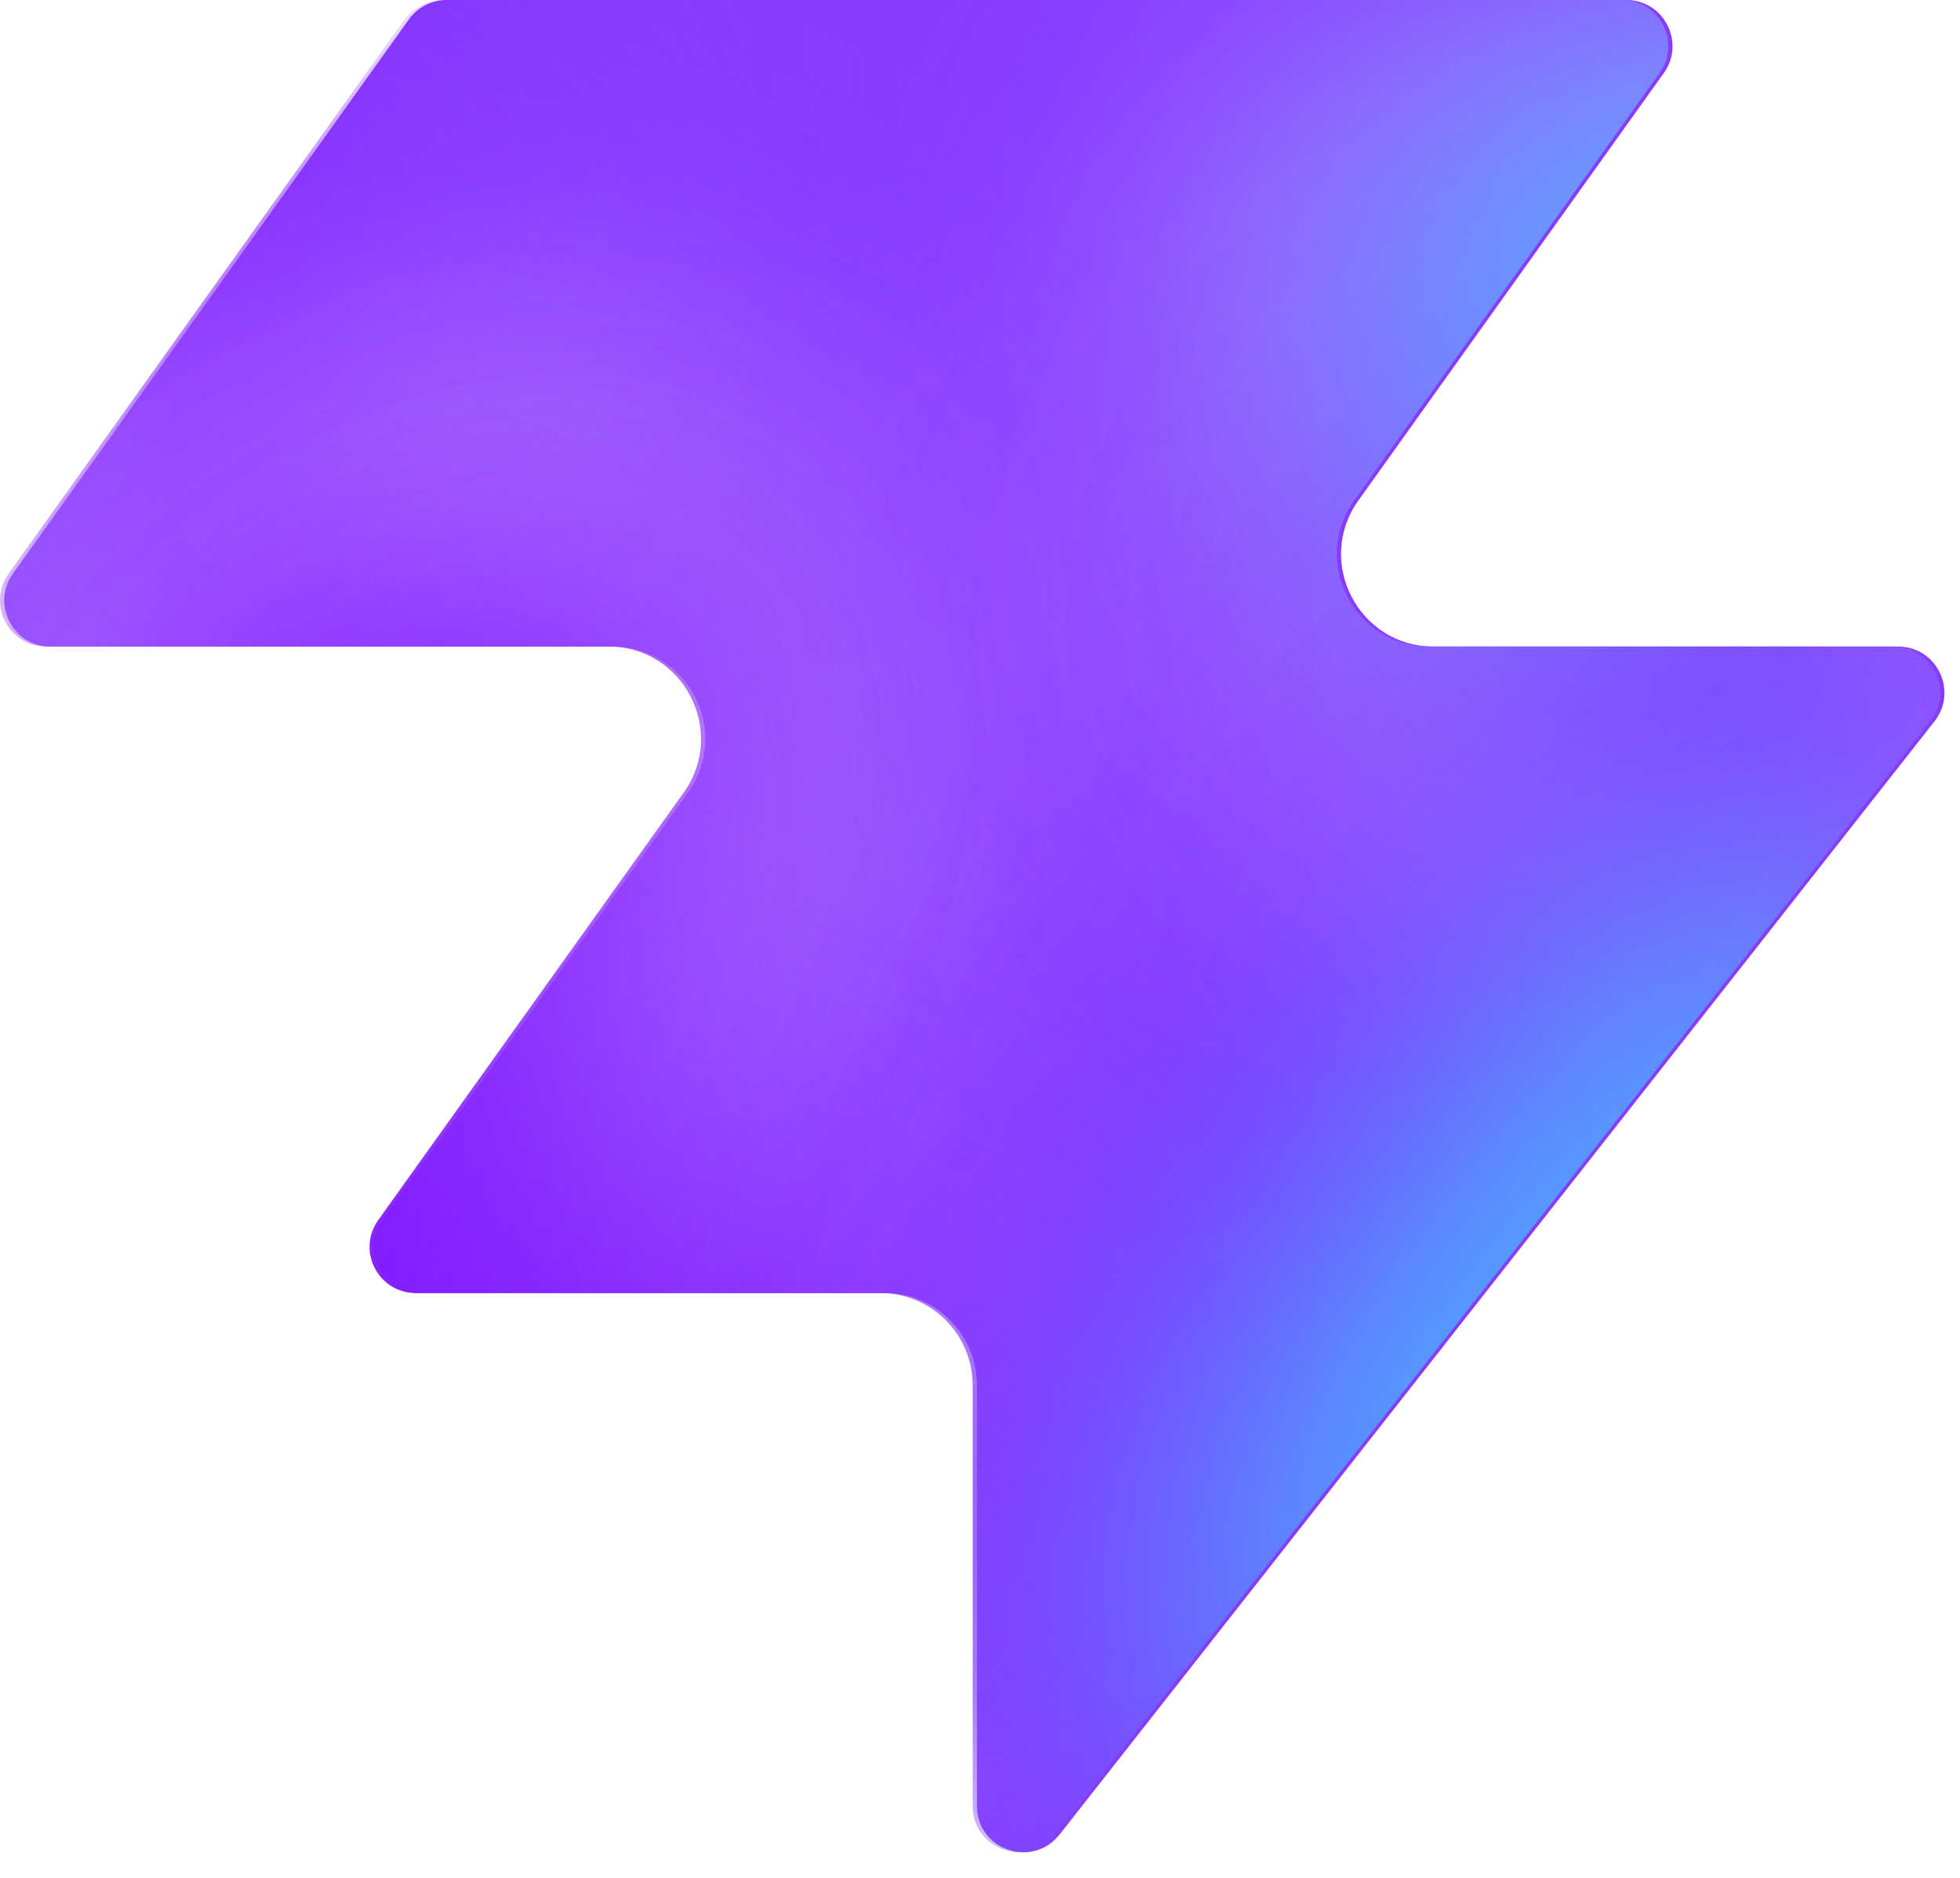
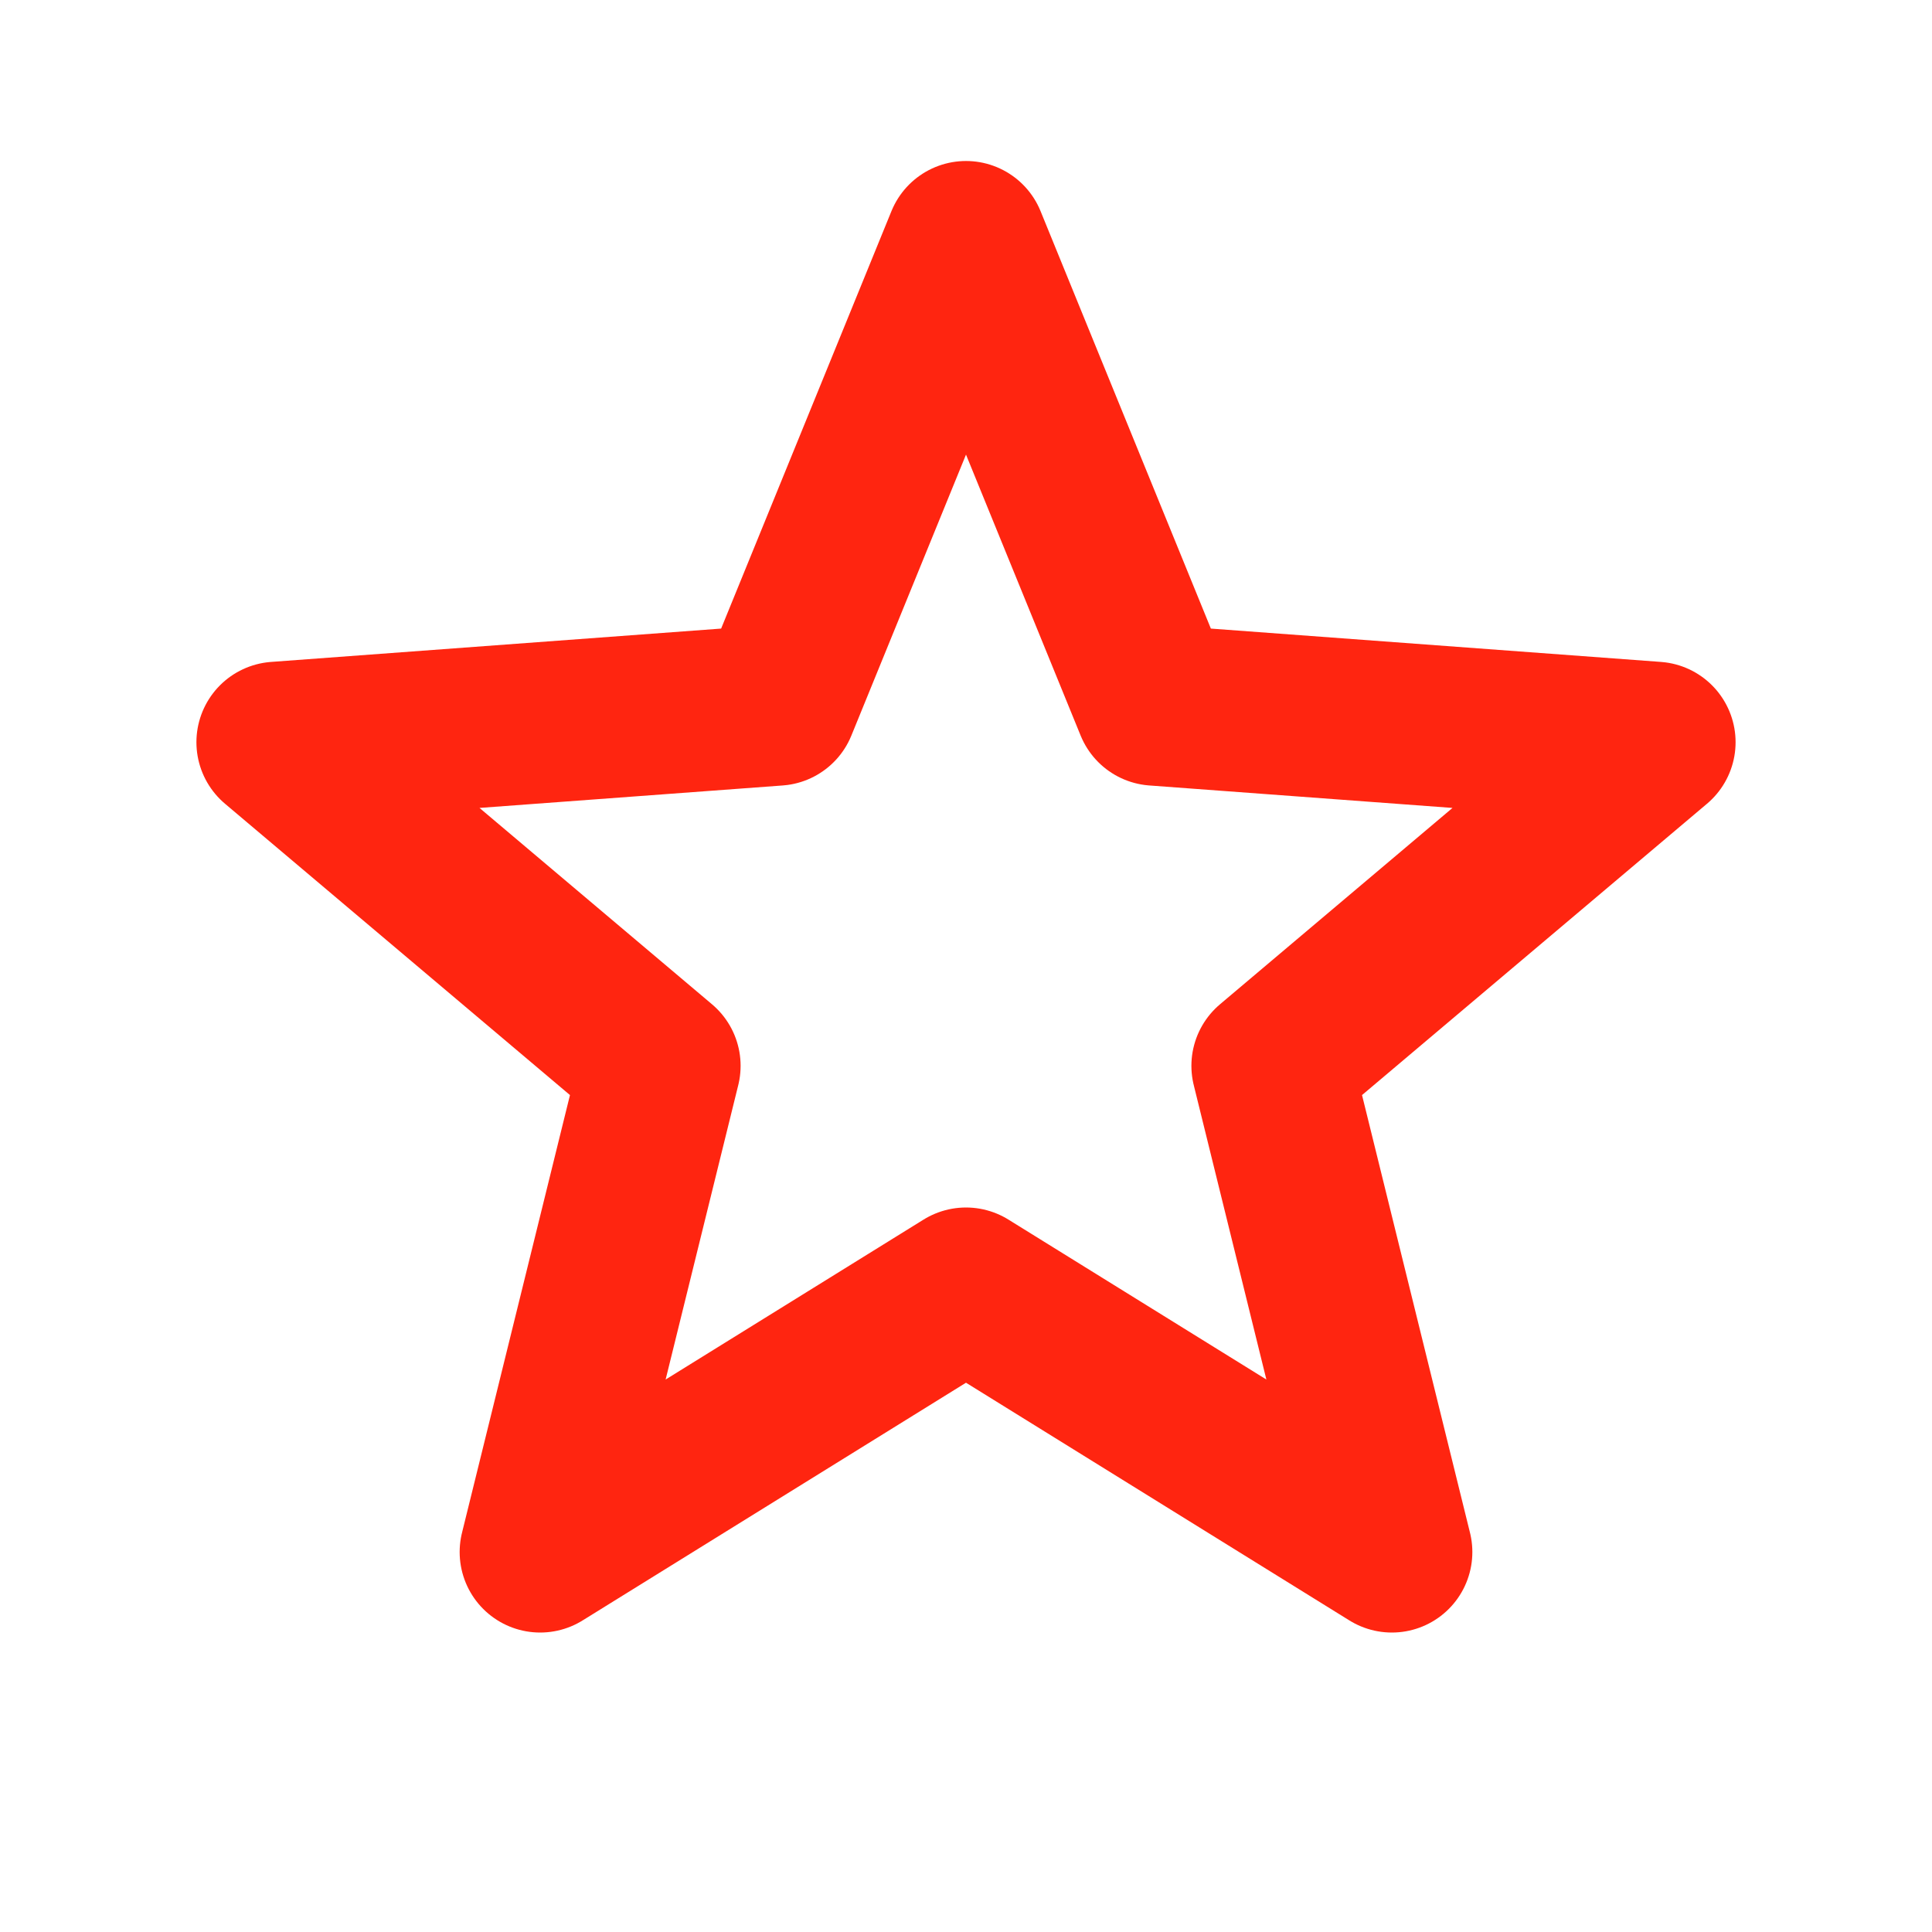
- <svg xmlns="http://www.w3.org/2000/svg" width="48" height="46" fill="none" viewBox="0 0 48 46">
-   <path fill="#863bff" d="M25.946 44.938c-.664.845-2.021.375-2.021-.698V33.937a2.26 2.26 0 0 0-2.262-2.262H10.287c-.92 0-1.456-1.04-.92-1.788l7.48-10.471c1.07-1.497 0-3.578-1.842-3.578H1.237c-.92 0-1.456-1.04-.92-1.788L10.013.474c.214-.297.556-.474.92-.474h28.894c.92 0 1.456 1.04.92 1.788l-7.48 10.471c-1.07 1.498 0 3.579 1.842 3.579h11.377c.943 0 1.473 1.088.89 1.83L25.947 44.94z" style="fill:#863bff;fill:color(display-p3 .525 .23 1);fill-opacity:1" />
-   <mask id="a" width="48" height="46" x="0" y="0" maskUnits="userSpaceOnUse" style="mask-type:alpha">
-     <path fill="#000" d="M25.842 44.938c-.664.844-2.021.375-2.021-.698V33.937a2.26 2.26 0 0 0-2.262-2.262H10.183c-.92 0-1.456-1.04-.92-1.788l7.48-10.471c1.07-1.498 0-3.579-1.842-3.579H1.133c-.92 0-1.456-1.04-.92-1.787L9.91.473c.214-.297.556-.474.92-.474h28.894c.92 0 1.456 1.04.92 1.788l-7.48 10.471c-1.07 1.498 0 3.578 1.842 3.578h11.377c.943 0 1.473 1.088.89 1.832L25.843 44.94z" style="fill:#000;fill-opacity:1" />
-   </mask>
-   <g mask="url(#a)">
-     <g filter="url(#b)">
-       <ellipse cx="5.508" cy="14.704" fill="#ede6ff" rx="5.508" ry="14.704" style="fill:#ede6ff;fill:color(display-p3 .927 .903 1);fill-opacity:1" transform="matrix(.00324 1 1 -.00324 -4.47 31.516)" />
-     </g>
-     <g filter="url(#c)">
-       <ellipse cx="10.399" cy="29.851" fill="#ede6ff" rx="10.399" ry="29.851" style="fill:#ede6ff;fill:color(display-p3 .927 .903 1);fill-opacity:1" transform="matrix(.00324 1 1 -.00324 -39.328 7.883)" />
-     </g>
-     <g filter="url(#d)">
-       <ellipse cx="5.508" cy="30.487" fill="#7e14ff" rx="5.508" ry="30.487" style="fill:#7e14ff;fill:color(display-p3 .492 .077 1);fill-opacity:1" transform="rotate(89.814 -25.913 -14.639)scale(1 -1)" />
-     </g>
-     <g filter="url(#e)">
-       <ellipse cx="5.508" cy="30.599" fill="#7e14ff" rx="5.508" ry="30.599" style="fill:#7e14ff;fill:color(display-p3 .492 .077 1);fill-opacity:1" transform="rotate(89.814 -32.644 -3.334)scale(1 -1)" />
-     </g>
-     <g filter="url(#f)">
-       <ellipse cx="5.508" cy="30.599" fill="#7e14ff" rx="5.508" ry="30.599" style="fill:#7e14ff;fill:color(display-p3 .492 .077 1);fill-opacity:1" transform="matrix(.00324 1 1 -.00324 -34.34 30.47)" />
-     </g>
-     <g filter="url(#g)">
-       <ellipse cx="14.072" cy="22.078" fill="#ede6ff" rx="14.072" ry="22.078" style="fill:#ede6ff;fill:color(display-p3 .927 .903 1);fill-opacity:1" transform="rotate(93.35 24.506 48.493)scale(-1 1)" />
-     </g>
-     <g filter="url(#h)">
-       <ellipse cx="3.47" cy="21.501" fill="#7e14ff" rx="3.47" ry="21.501" style="fill:#7e14ff;fill:color(display-p3 .492 .077 1);fill-opacity:1" transform="rotate(89.009 28.708 47.59)scale(-1 1)" />
-     </g>
-     <g filter="url(#i)">
-       <ellipse cx="3.47" cy="21.501" fill="#7e14ff" rx="3.47" ry="21.501" style="fill:#7e14ff;fill:color(display-p3 .492 .077 1);fill-opacity:1" transform="rotate(89.009 28.708 47.59)scale(-1 1)" />
-     </g>
-     <g filter="url(#j)">
-       <ellipse cx=".387" cy="8.972" fill="#7e14ff" rx="4.407" ry="29.108" style="fill:#7e14ff;fill:color(display-p3 .492 .077 1);fill-opacity:1" transform="rotate(39.51 .387 8.972)" />
-     </g>
-     <g filter="url(#k)">
-       <ellipse cx="47.523" cy="-6.092" fill="#7e14ff" rx="4.407" ry="29.108" style="fill:#7e14ff;fill:color(display-p3 .492 .077 1);fill-opacity:1" transform="rotate(37.892 47.523 -6.092)" />
-     </g>
-     <g filter="url(#l)">
-       <ellipse cx="41.412" cy="6.333" fill="#47bfff" rx="5.971" ry="9.665" style="fill:#47bfff;fill:color(display-p3 .28 .748 1);fill-opacity:1" transform="rotate(37.892 41.412 6.333)" />
-     </g>
-     <g filter="url(#m)">
-       <ellipse cx="-1.879" cy="38.332" fill="#7e14ff" rx="4.407" ry="29.108" style="fill:#7e14ff;fill:color(display-p3 .492 .077 1);fill-opacity:1" transform="rotate(37.892 -1.88 38.332)" />
-     </g>
-     <g filter="url(#n)">
-       <ellipse cx="-1.879" cy="38.332" fill="#7e14ff" rx="4.407" ry="29.108" style="fill:#7e14ff;fill:color(display-p3 .492 .077 1);fill-opacity:1" transform="rotate(37.892 -1.88 38.332)" />
-     </g>
-     <g filter="url(#o)">
-       <ellipse cx="35.651" cy="29.907" fill="#7e14ff" rx="4.407" ry="29.108" style="fill:#7e14ff;fill:color(display-p3 .492 .077 1);fill-opacity:1" transform="rotate(37.892 35.651 29.907)" />
-     </g>
-     <g filter="url(#p)">
-       <ellipse cx="38.418" cy="32.4" fill="#47bfff" rx="5.971" ry="15.297" style="fill:#47bfff;fill:color(display-p3 .28 .748 1);fill-opacity:1" transform="rotate(37.892 38.418 32.4)" />
-     </g>
-   </g>
-   <defs>
-     <filter id="b" width="60.045" height="41.654" x="-19.77" y="16.149" color-interpolation-filters="sRGB" filterUnits="userSpaceOnUse">
-       <feFlood flood-opacity="0" result="BackgroundImageFix" />
-       <feBlend in="SourceGraphic" in2="BackgroundImageFix" result="shape" />
-       <feGaussianBlur result="effect1_foregroundBlur_2002_17158" stdDeviation="7.659" />
-     </filter>
-     <filter id="c" width="90.34" height="51.437" x="-54.613" y="-7.533" color-interpolation-filters="sRGB" filterUnits="userSpaceOnUse">
-       <feFlood flood-opacity="0" result="BackgroundImageFix" />
-       <feBlend in="SourceGraphic" in2="BackgroundImageFix" result="shape" />
-       <feGaussianBlur result="effect1_foregroundBlur_2002_17158" stdDeviation="7.659" />
-     </filter>
-     <filter id="d" width="79.355" height="29.4" x="-49.64" y="2.03" color-interpolation-filters="sRGB" filterUnits="userSpaceOnUse">
-       <feFlood flood-opacity="0" result="BackgroundImageFix" />
-       <feBlend in="SourceGraphic" in2="BackgroundImageFix" result="shape" />
-       <feGaussianBlur result="effect1_foregroundBlur_2002_17158" stdDeviation="4.596" />
-     </filter>
-     <filter id="e" width="79.579" height="29.4" x="-45.045" y="20.029" color-interpolation-filters="sRGB" filterUnits="userSpaceOnUse">
-       <feFlood flood-opacity="0" result="BackgroundImageFix" />
-       <feBlend in="SourceGraphic" in2="BackgroundImageFix" result="shape" />
-       <feGaussianBlur result="effect1_foregroundBlur_2002_17158" stdDeviation="4.596" />
-     </filter>
-     <filter id="f" width="79.579" height="29.4" x="-43.513" y="21.178" color-interpolation-filters="sRGB" filterUnits="userSpaceOnUse">
-       <feFlood flood-opacity="0" result="BackgroundImageFix" />
-       <feBlend in="SourceGraphic" in2="BackgroundImageFix" result="shape" />
-       <feGaussianBlur result="effect1_foregroundBlur_2002_17158" stdDeviation="4.596" />
-     </filter>
-     <filter id="g" width="74.749" height="58.852" x="15.756" y="-17.901" color-interpolation-filters="sRGB" filterUnits="userSpaceOnUse">
-       <feFlood flood-opacity="0" result="BackgroundImageFix" />
-       <feBlend in="SourceGraphic" in2="BackgroundImageFix" result="shape" />
-       <feGaussianBlur result="effect1_foregroundBlur_2002_17158" stdDeviation="7.659" />
-     </filter>
-     <filter id="h" width="61.377" height="25.362" x="23.548" y="2.284" color-interpolation-filters="sRGB" filterUnits="userSpaceOnUse">
-       <feFlood flood-opacity="0" result="BackgroundImageFix" />
-       <feBlend in="SourceGraphic" in2="BackgroundImageFix" result="shape" />
-       <feGaussianBlur result="effect1_foregroundBlur_2002_17158" stdDeviation="4.596" />
-     </filter>
-     <filter id="i" width="61.377" height="25.362" x="23.548" y="2.284" color-interpolation-filters="sRGB" filterUnits="userSpaceOnUse">
-       <feFlood flood-opacity="0" result="BackgroundImageFix" />
-       <feBlend in="SourceGraphic" in2="BackgroundImageFix" result="shape" />
-       <feGaussianBlur result="effect1_foregroundBlur_2002_17158" stdDeviation="4.596" />
-     </filter>
-     <filter id="j" width="56.045" height="63.649" x="-27.636" y="-22.853" color-interpolation-filters="sRGB" filterUnits="userSpaceOnUse">
-       <feFlood flood-opacity="0" result="BackgroundImageFix" />
-       <feBlend in="SourceGraphic" in2="BackgroundImageFix" result="shape" />
-       <feGaussianBlur result="effect1_foregroundBlur_2002_17158" stdDeviation="4.596" />
-     </filter>
-     <filter id="k" width="54.814" height="64.646" x="20.116" y="-38.415" color-interpolation-filters="sRGB" filterUnits="userSpaceOnUse">
-       <feFlood flood-opacity="0" result="BackgroundImageFix" />
-       <feBlend in="SourceGraphic" in2="BackgroundImageFix" result="shape" />
-       <feGaussianBlur result="effect1_foregroundBlur_2002_17158" stdDeviation="4.596" />
-     </filter>
-     <filter id="l" width="33.541" height="35.313" x="24.641" y="-11.323" color-interpolation-filters="sRGB" filterUnits="userSpaceOnUse">
-       <feFlood flood-opacity="0" result="BackgroundImageFix" />
-       <feBlend in="SourceGraphic" in2="BackgroundImageFix" result="shape" />
-       <feGaussianBlur result="effect1_foregroundBlur_2002_17158" stdDeviation="4.596" />
-     </filter>
-     <filter id="m" width="54.814" height="64.646" x="-29.286" y="6.009" color-interpolation-filters="sRGB" filterUnits="userSpaceOnUse">
-       <feFlood flood-opacity="0" result="BackgroundImageFix" />
-       <feBlend in="SourceGraphic" in2="BackgroundImageFix" result="shape" />
-       <feGaussianBlur result="effect1_foregroundBlur_2002_17158" stdDeviation="4.596" />
-     </filter>
-     <filter id="n" width="54.814" height="64.646" x="-29.286" y="6.009" color-interpolation-filters="sRGB" filterUnits="userSpaceOnUse">
-       <feFlood flood-opacity="0" result="BackgroundImageFix" />
-       <feBlend in="SourceGraphic" in2="BackgroundImageFix" result="shape" />
-       <feGaussianBlur result="effect1_foregroundBlur_2002_17158" stdDeviation="4.596" />
-     </filter>
-     <filter id="o" width="54.814" height="64.646" x="8.244" y="-2.416" color-interpolation-filters="sRGB" filterUnits="userSpaceOnUse">
-       <feFlood flood-opacity="0" result="BackgroundImageFix" />
-       <feBlend in="SourceGraphic" in2="BackgroundImageFix" result="shape" />
-       <feGaussianBlur result="effect1_foregroundBlur_2002_17158" stdDeviation="4.596" />
-     </filter>
-     <filter id="p" width="39.409" height="43.623" x="18.713" y="10.588" color-interpolation-filters="sRGB" filterUnits="userSpaceOnUse">
-       <feFlood flood-opacity="0" result="BackgroundImageFix" />
-       <feBlend in="SourceGraphic" in2="BackgroundImageFix" result="shape" />
-       <feGaussianBlur result="effect1_foregroundBlur_2002_17158" stdDeviation="4.596" />
-     </filter>
-   </defs>
+ <svg xmlns="http://www.w3.org/2000/svg" width="6em" height="6em" viewBox="0 0 24 24">
+   <path d="M0 0h24v24H0z" fill="none" />
+   <path fill="none" stroke="#ff2510" stroke-dasharray="34" stroke-linecap="round" stroke-linejoin="round" stroke-width="2" d="M12 3l-2.35 5.76l-6.21 0.46l4.76 4.02l-1.49 6.04l5.29 -3.28M12 3l2.35 5.76l6.21 0.46l-4.76 4.02l1.49 6.04l-5.29 -3.28">
+     <animate fill="freeze" attributeName="stroke-dashoffset" dur="0.5s" values="34;0" />
+   </path>
</svg>
